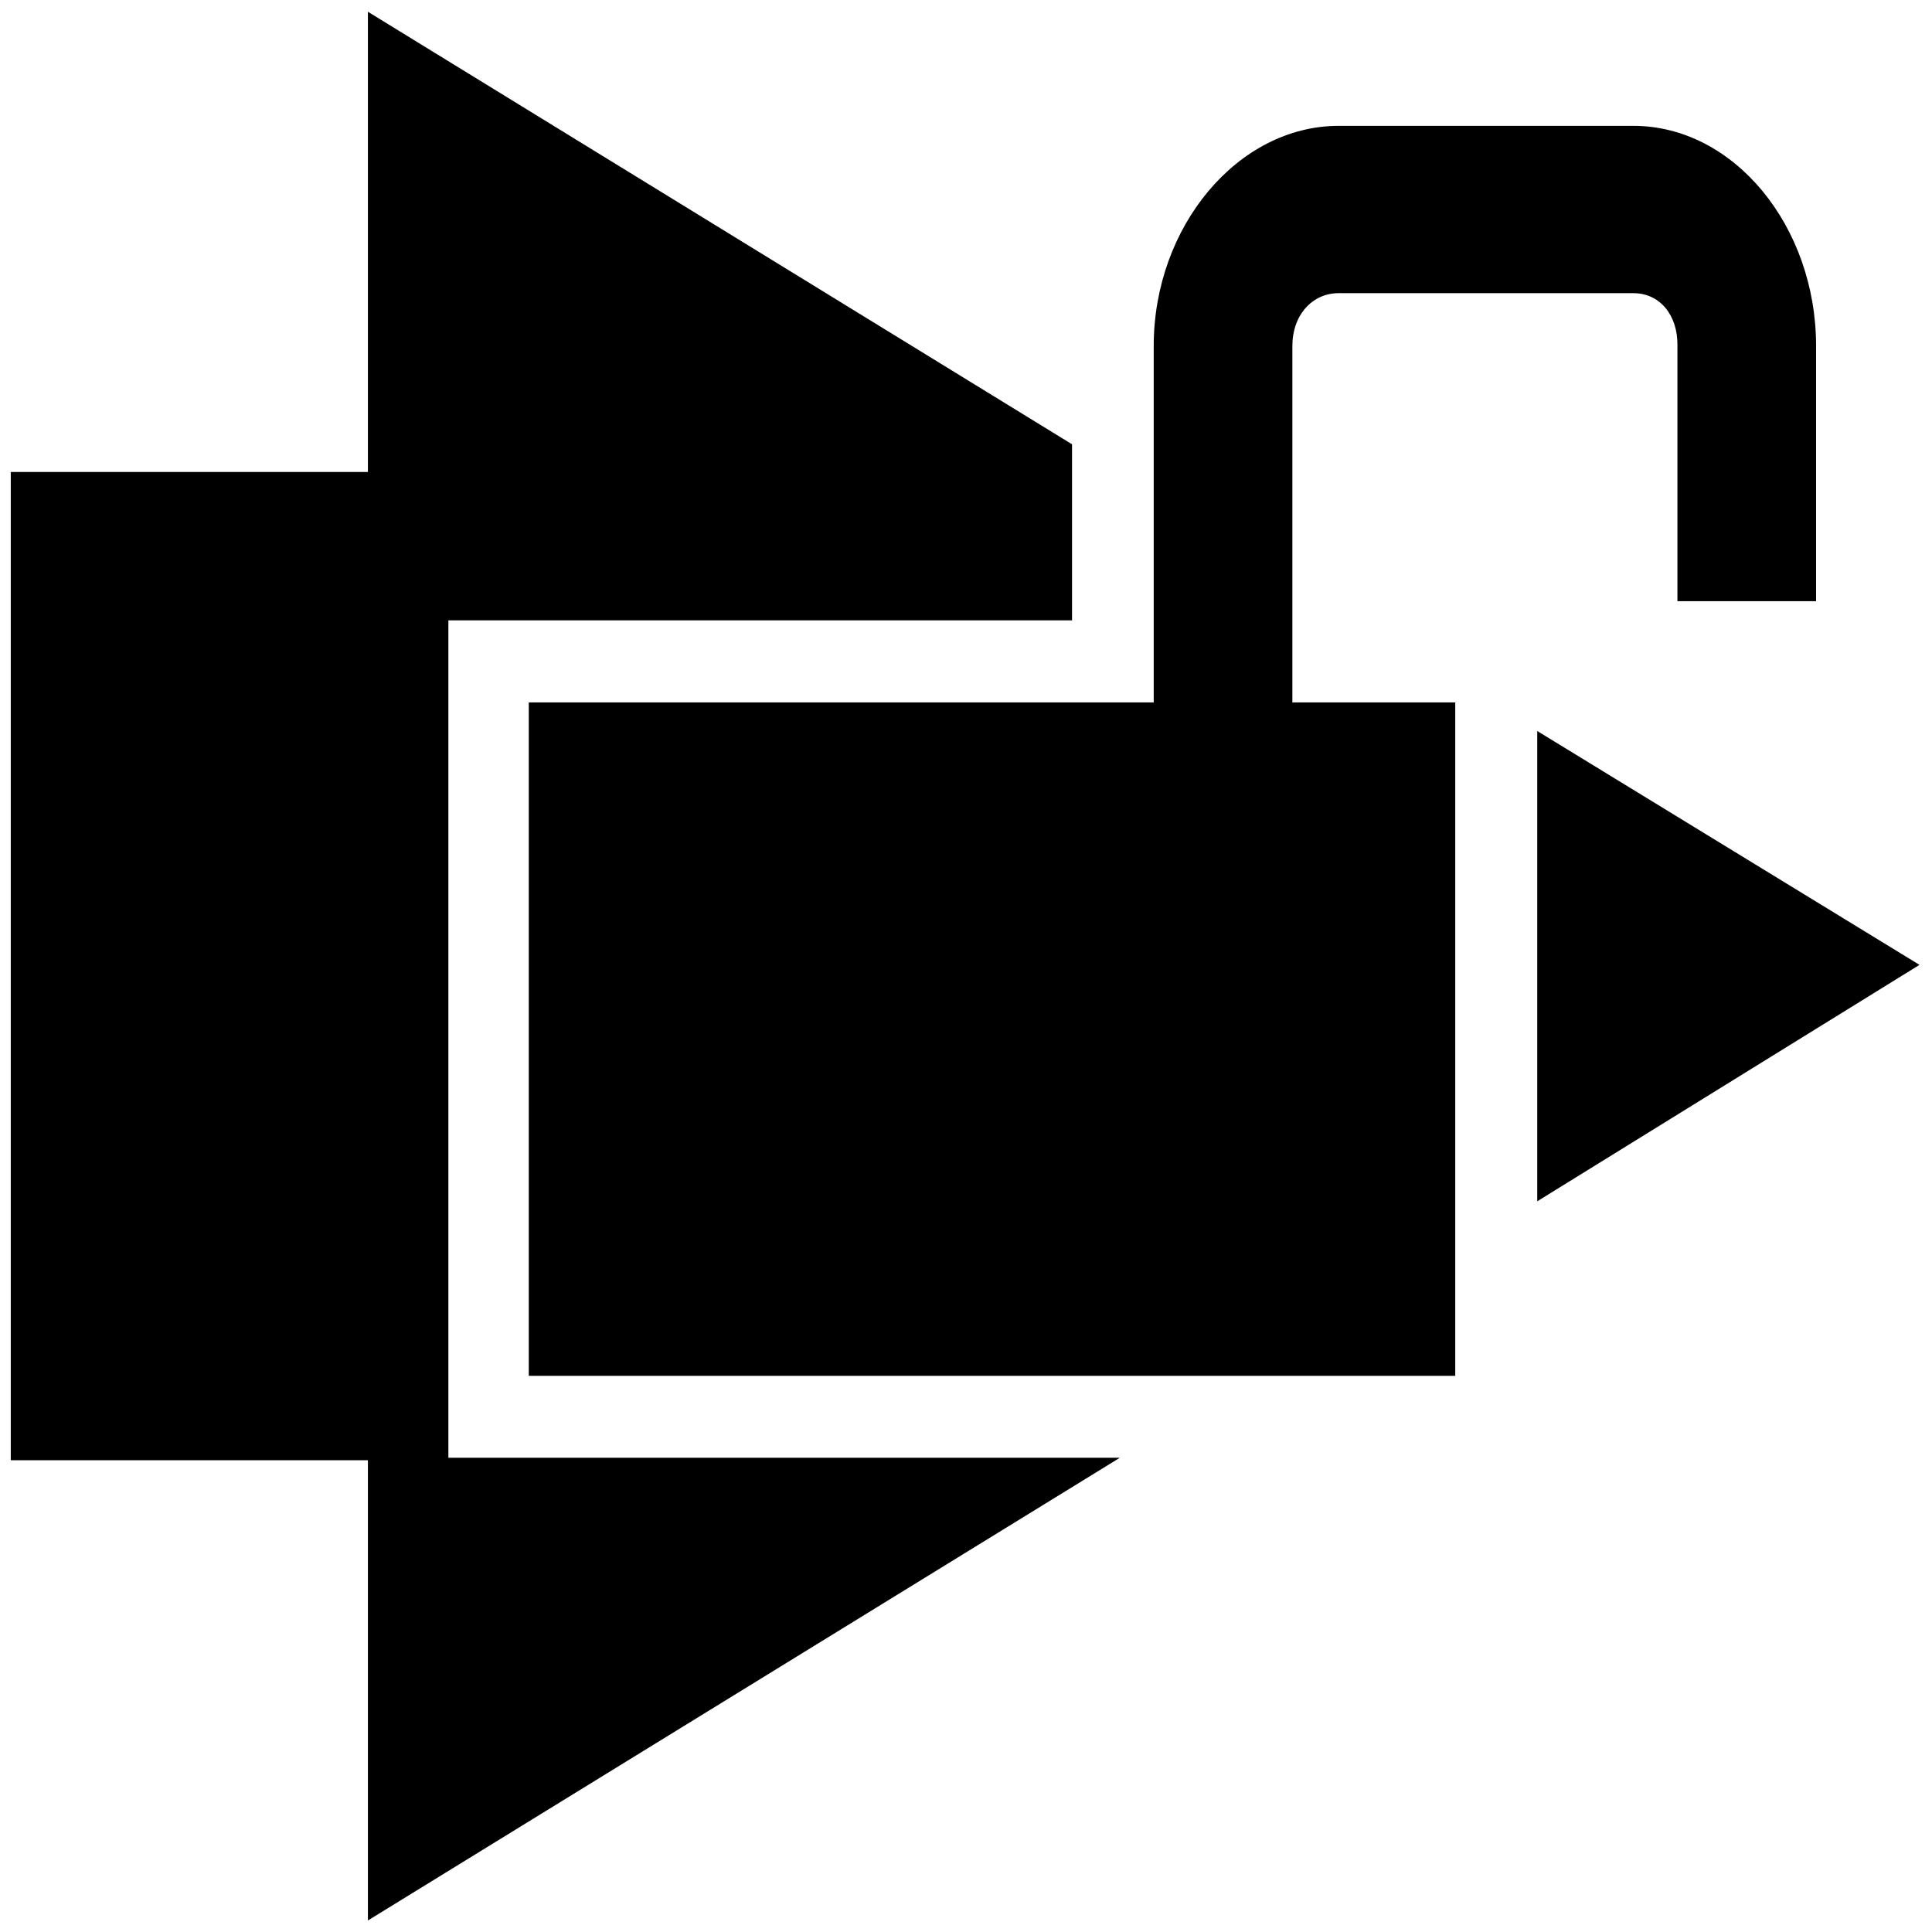
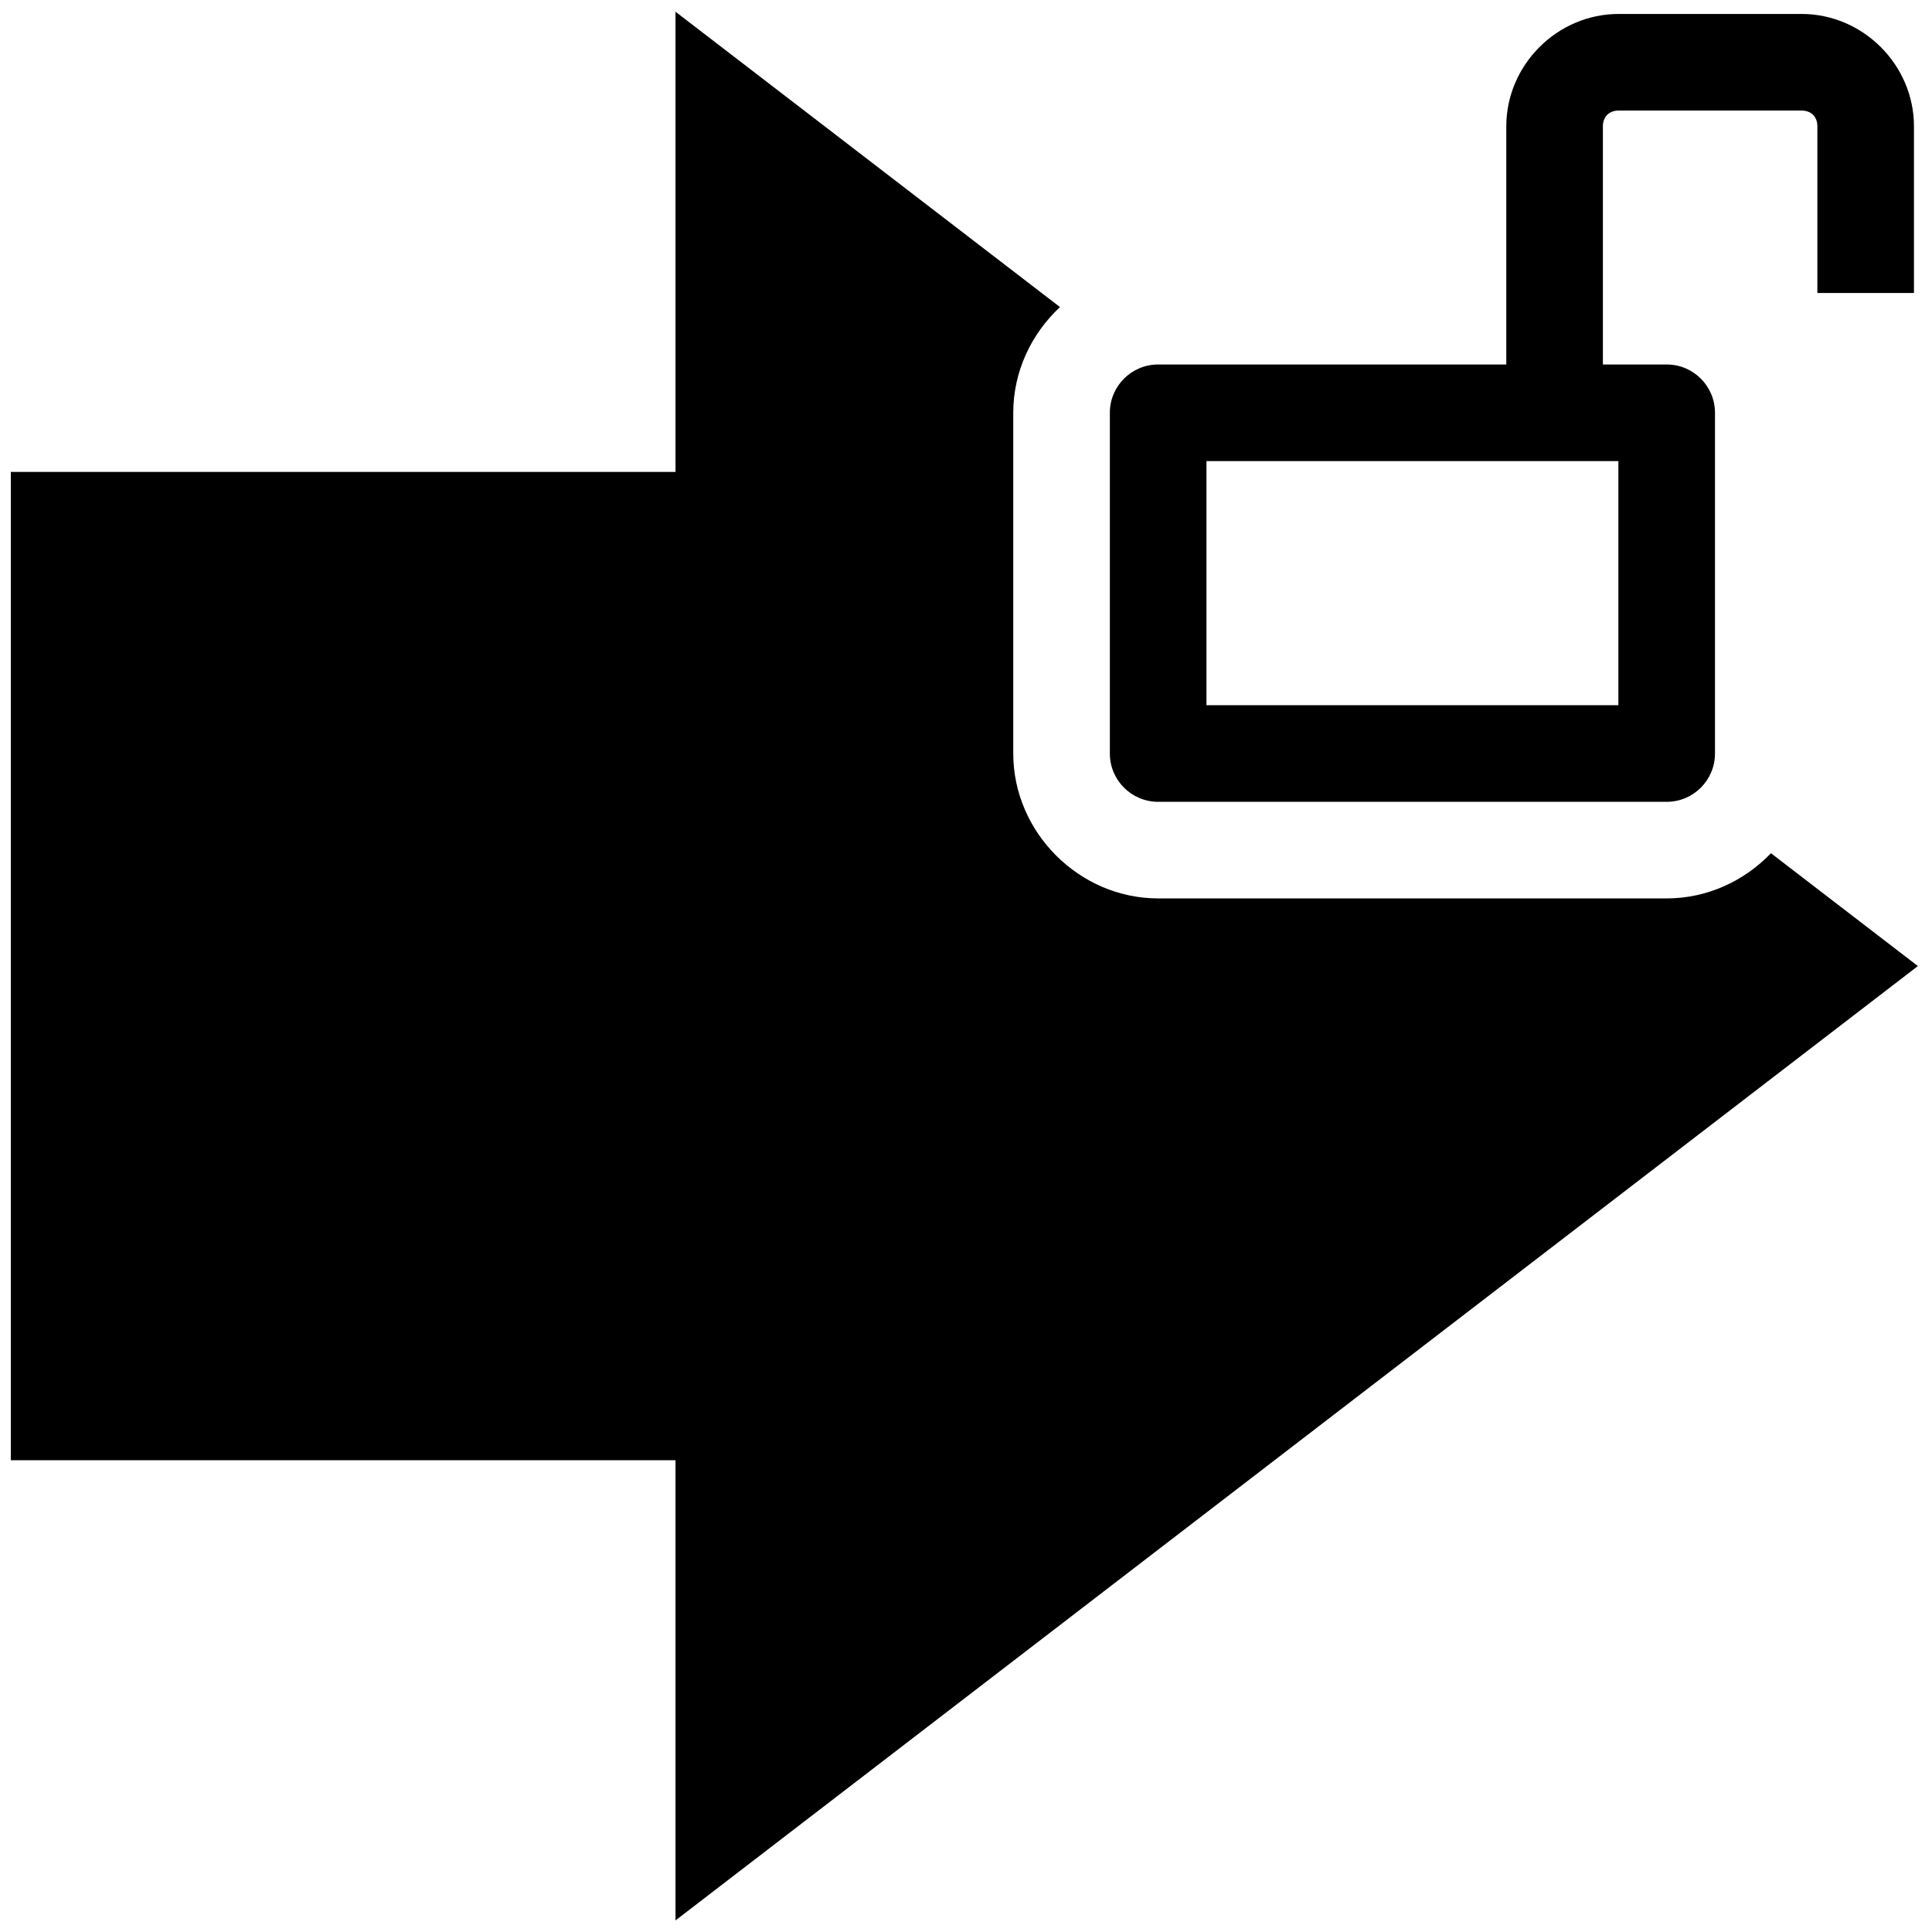
<svg xmlns="http://www.w3.org/2000/svg" width="1000" height="1000" id="svg2988" version="1.1">
  <defs id="defs2990" />
  <g id="layer1" transform="translate(0,-52.36218)" style="display:inline">
-     <g id="g4553" transform="matrix(-41.65221,0,0,41.65221,5279.252,-43597.741)">
-       <g style="fill:#555753;stroke:#eeeeec;stroke-width:1.938" transform="matrix(-1.073123,0,0,0.9922863,262.8546,622.3679)" id="g4557" />
-       <g id="g4559" transform="matrix(-1.073123,0,0,0.9922863,262.8546,622.3679)" style="fill:#555753;stroke:none" />
-       <path d="m 109.375,1044.438 -8.75,5.375 0,2.188 7.75,0 0,10.406 -8.344,0 9.344,5.75 0,-5.719 4.438,0 0,-12.281 -4.438,0 z m -14.531,8.938 -4.75,2.906 4.75,2.938 z m -1.195,-7.52 c -1.25,0 -2.27,1.248 -2.27,2.735 l 0,3.172 1.723,0 0,-3.172 c -0.007,-0.387 0.222,-0.656 0.547,-0.656 l 3.664,0 c 0.325,0 0.574,0.27 0.574,0.656 l 0,4.43 -2.024,0 0,8.368 11.513,0 0,-8.368 -7.766,0 0,-4.43 c 0,-1.486 -1.048,-2.735 -2.297,-2.735 l -3.664,0 z" style="fill:#000000;stroke:none" transform="translate(12.79917,3.674165)" id="path8842" />
+     <g id="g4557" transform="matrix(44.69795,0,0,41.33092,-5669.222,-17674.743)" style="fill:#555753;stroke:#eeeeec;stroke-width:1.938" />
+     <g style="fill:#555753;stroke:none" transform="matrix(44.69795,0,0,41.33092,-5669.222,-17674.743)" id="g4559" />
+     <path style="fill:#000000;stroke:none" d="m 349.637,6.066 0,238.195 -344.041,0 0,511.543 0,0.002 344.041,0 0,238.195 643.049,-493.967 -76.045,-58.416 c -13.733,14.341 -32.958,23.398 -53.961,23.4 l -0.004,0 -263.221,0 -0.002,0 c -40.825,-0.004 -74.99,-34.171 -74.994,-74.996 l 0,-0.002 0,-176.363 0,-0.002 c 0.002,-21.387 9.391,-40.937 24.189,-54.715 z" id="path4221" transform="translate(0,52.36218)" />
+     <g style="display:inline" transform="translate(928.5749,-242.498)" id="g4164">
+       <path style="color:#000000;font-style:normal;font-variant:normal;font-weight:normal;font-stretch:normal;font-size:medium;line-height:normal;font-family:sans-serif;text-indent:0;text-align:start;text-decoration:none;text-decoration-line:none;text-decoration-style:solid;text-decoration-color:#000000;letter-spacing:normal;word-spacing:normal;text-transform:none;direction:ltr;block-progression:tb;writing-mode:lr-tb;baseline-shift:baseline;text-anchor:start;white-space:normal;clip-rule:nonzero;display:inline;overflow:visible;visibility:visible;opacity:1;isolation:auto;mix-blend-mode:normal;color-interpolation:sRGB;color-interpolation-filters:linearRGB;solid-color:#000000;solid-opacity:1;fill:#000000;fill-opacity:1;fill-rule:nonzero;stroke:none;stroke-width:100;stroke-linecap:butt;stroke-linejoin:miter;stroke-miterlimit:4;stroke-dasharray:none;stroke-dashoffset:0.85;stroke-opacity:1;color-rendering:auto;image-rendering:auto;shape-rendering:auto;text-rendering:auto;enable-background:accumulate" d="m 888.704,-5.181 0,166.257 -197.923,0 0,219.594 309.219,0 0,-219.594 -71.083,0 0,-126.046 141.1,0 0,76.054 40.211,0 0,-116.265 z M 730.158,200.453 l 230.463,0 0,140.84 -230.463,0 z" transform="translate(-89.33008,77.2782)" id="path4168" />
+     </g>
+     <g id="g4318" transform="matrix(1.081626,0,0,1.081626,-75.82152,-17.79701)">
+       <path style="color:#000000;font-style:normal;font-variant:normal;font-weight:normal;font-stretch:normal;font-size:medium;line-height:normal;font-family:sans-serif;text-indent:0;text-align:start;text-decoration:none;text-decoration-line:none;text-decoration-style:solid;text-decoration-color:#000000;letter-spacing:normal;word-spacing:normal;text-transform:none;direction:ltr;block-progression:tb;writing-mode:lr-tb;baseline-shift:baseline;text-anchor:start;white-space:normal;clip-rule:nonzero;display:inline;overflow:visible;visibility:visible;opacity:1;isolation:auto;mix-blend-mode:normal;color-interpolation:sRGB;color-interpolation-filters:linearRGB;solid-color:#000000;solid-opacity:1;fill:#000000;fill-opacity:1;fill-rule:nonzero;stroke:none;stroke-width:46.227;stroke-linecap:butt;stroke-linejoin:miter;stroke-miterlimit:4;stroke-dasharray:none;stroke-dashoffset:0.85;stroke-opacity:1;color-rendering:auto;image-rendering:auto;shape-rendering:auto;text-rendering:auto;enable-background:accumulate" d="M 837.816 7.221 C 806.027 7.221 779.656 33.594 779.656 65.383 L 779.656 188.66 L 599.459 188.66 A 25.002 25.002 0 0 0 574.459 213.66 L 574.459 390.02 A 25.002 25.002 0 0 0 599.459 415.02 L 862.674 415.02 A 25.002 25.002 0 0 0 887.674 390.02 L 887.674 213.66 A 25.002 25.002 0 0 0 862.674 188.66 L 829.656 188.66 L 829.656 65.383 C 829.656 60.429 832.862 57.221 837.816 57.221 L 932.502 57.221 C 937.456 57.221 940.664 60.429 940.664 65.383 L 940.664 151.662 L 990.664 151.662 L 990.664 65.383 C 990.664 33.594 964.291 7.221 932.502 7.221 L 837.816 7.221 z M 624.459 238.66 L 837.674 238.66 L 837.674 365.02 L 624.459 365.02 L 624.459 238.66 z " transform="matrix(0.9245336,0,0,0.9245336,70.09955,64.86453)" id="rect4313" />
    </g>
  </g>
</svg>
